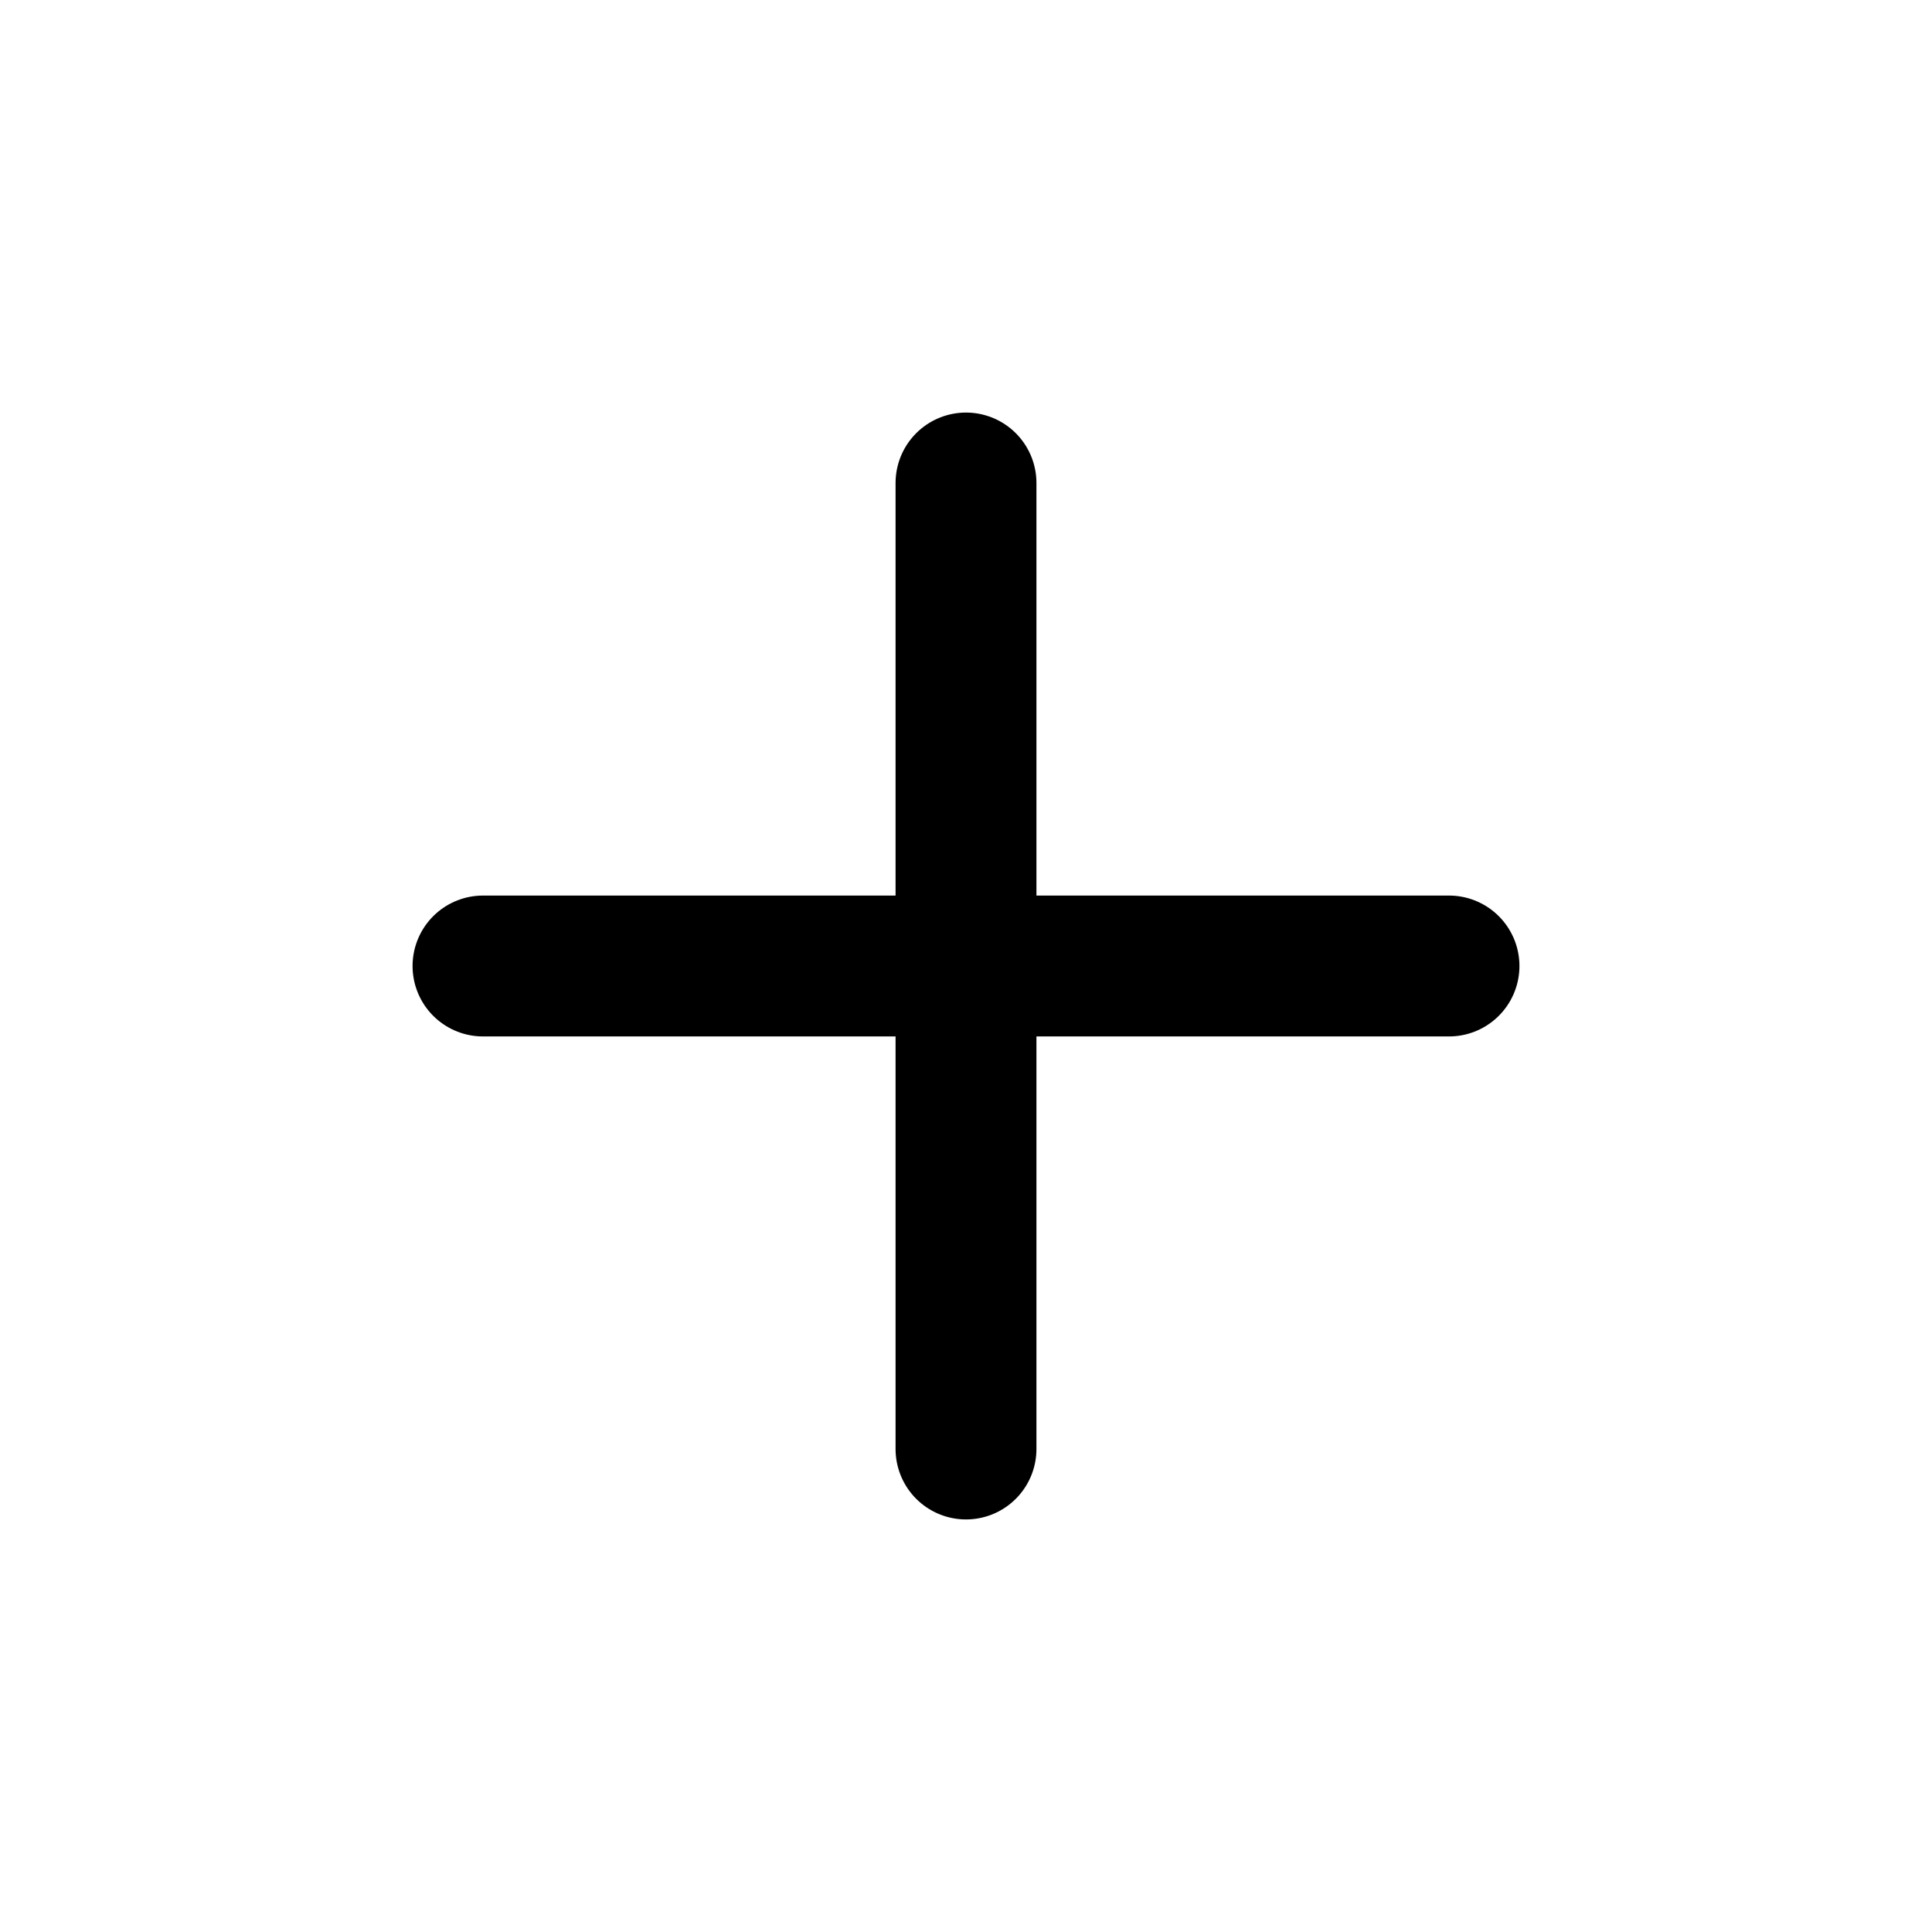
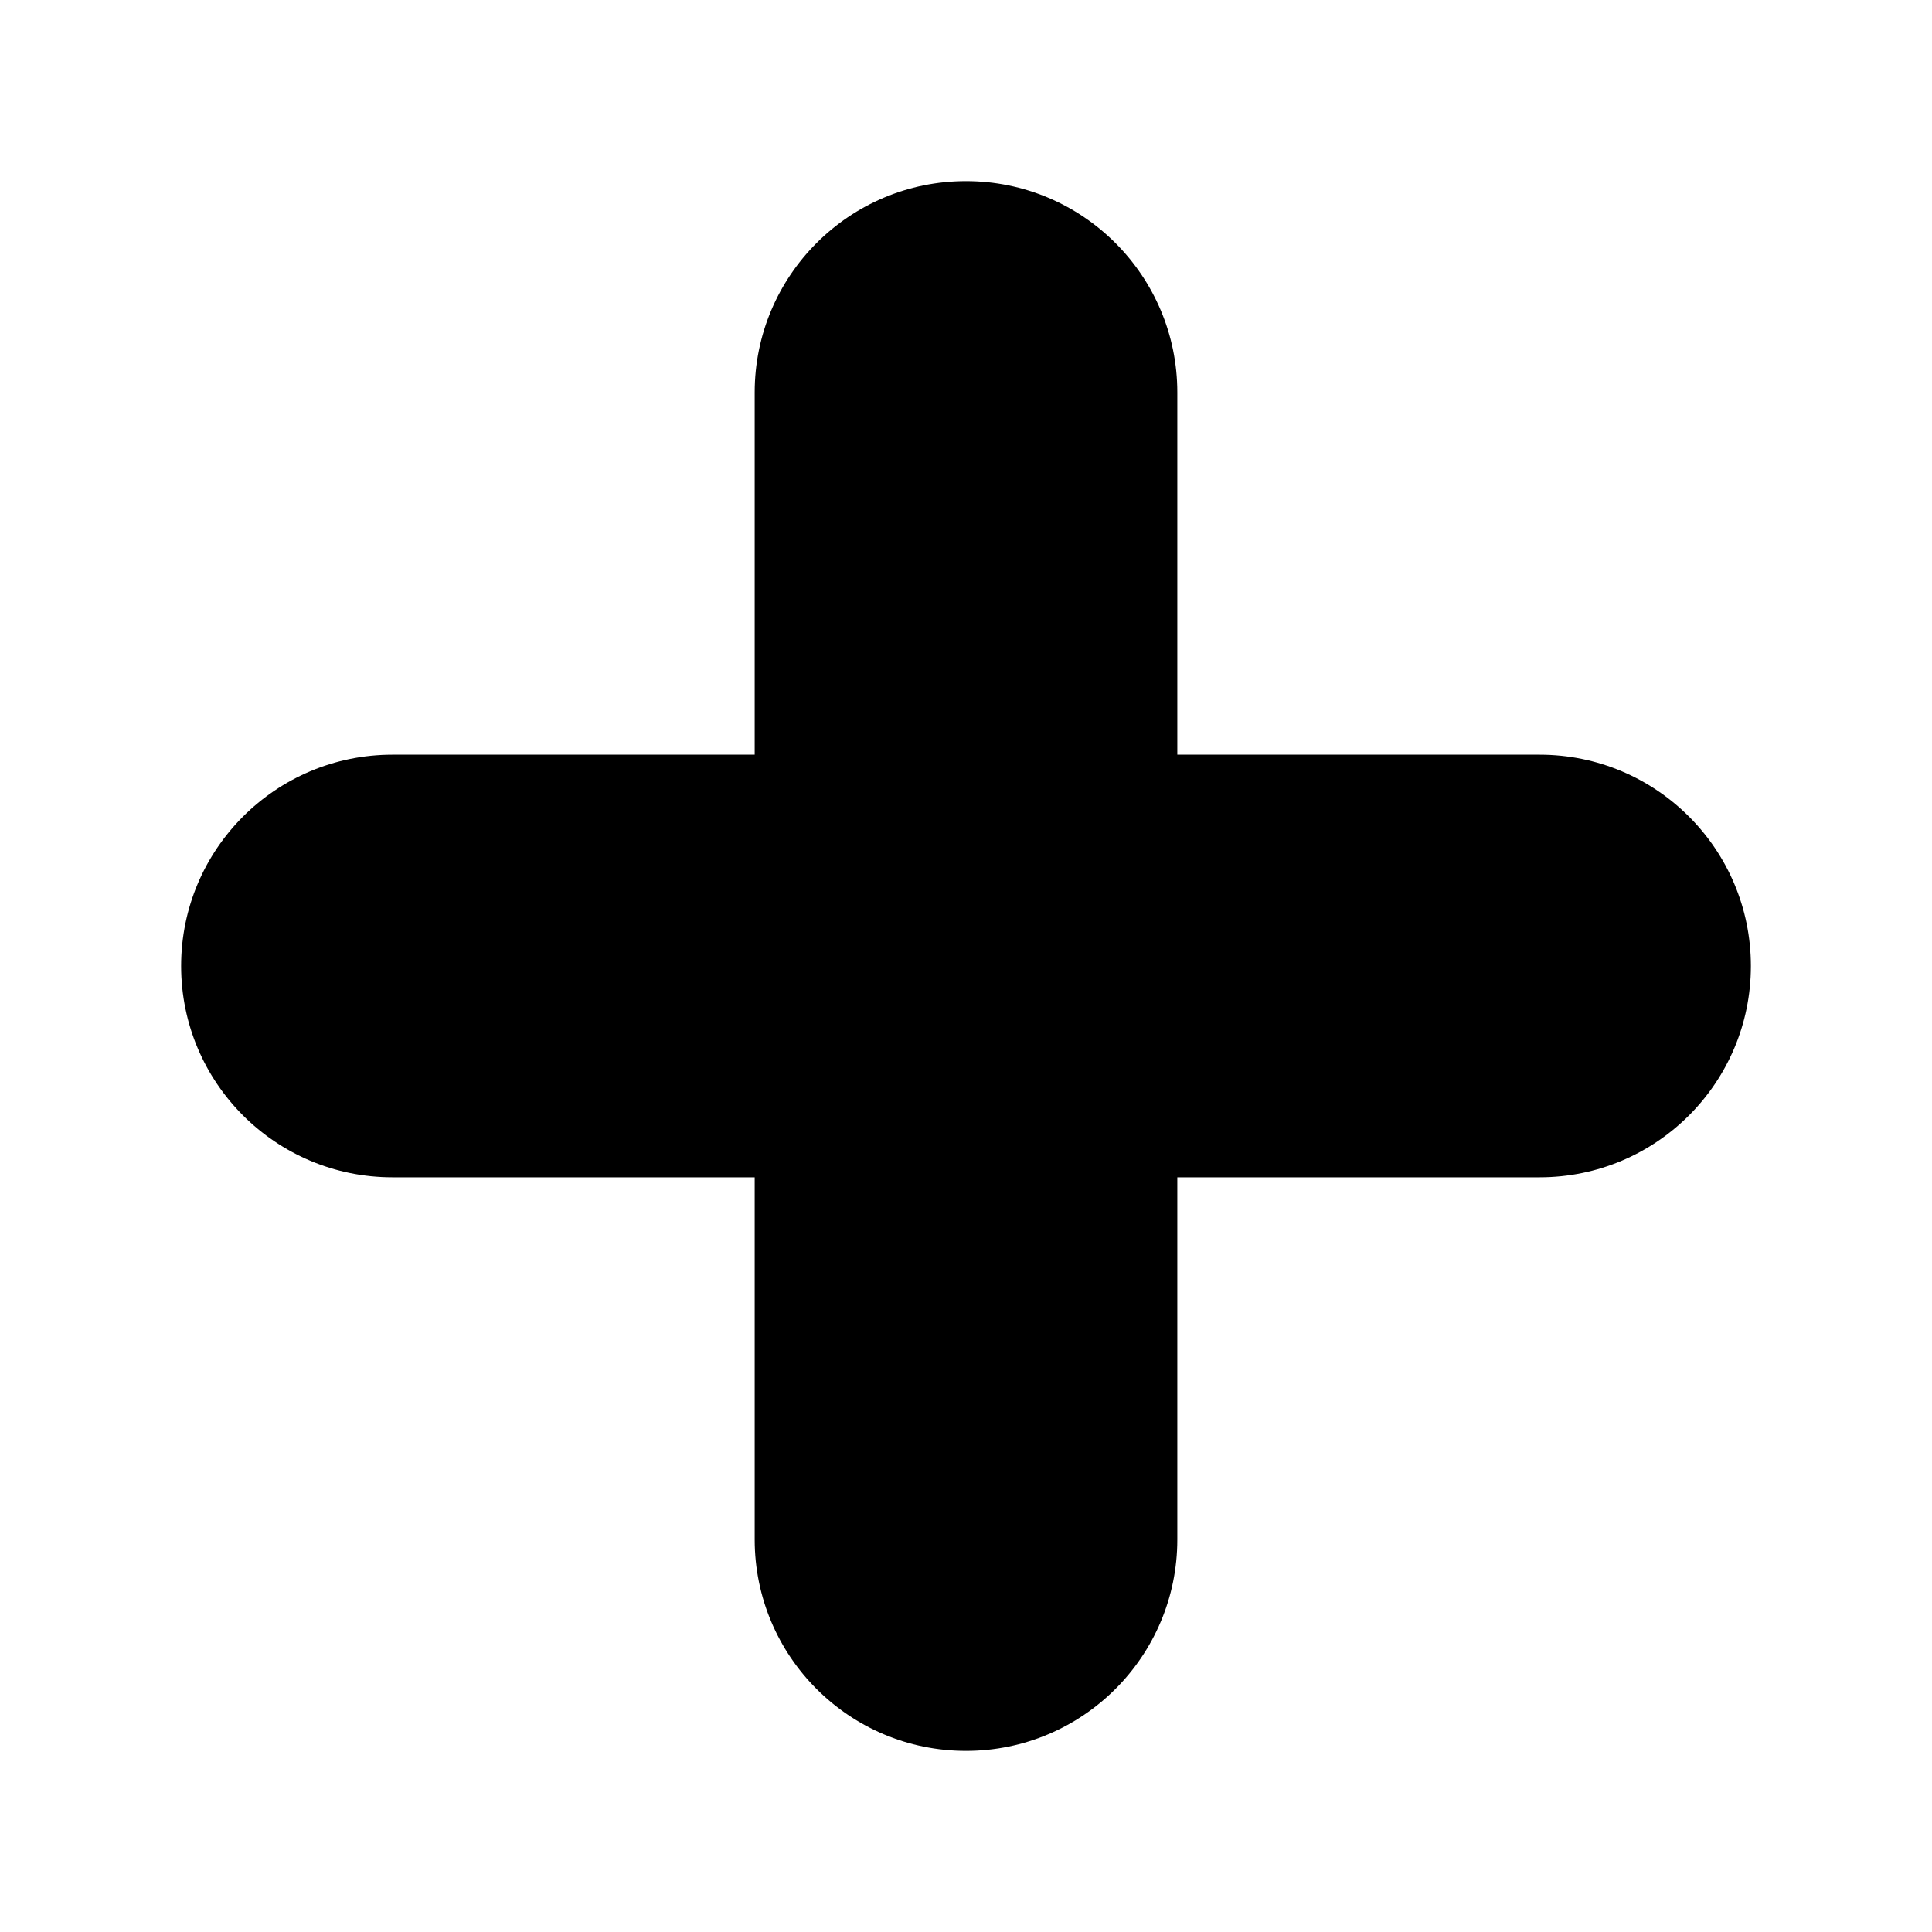
- <svg xmlns="http://www.w3.org/2000/svg" viewBox="0 0 24 24" fill="none" stroke="currentColor" stroke-width="1.75" stroke-linecap="round" stroke-linejoin="round">
-   <path d="M12 6v12M6 12h12" />
+ <svg xmlns="http://www.w3.org/2000/svg" viewBox="0 0 32 32" fill="currentColor">
+   <rect x="12.5" y="3" width="7" height="26" rx="3.5" />
+   <rect x="3" y="12.5" width="26" height="7" rx="3.5" />
</svg>
